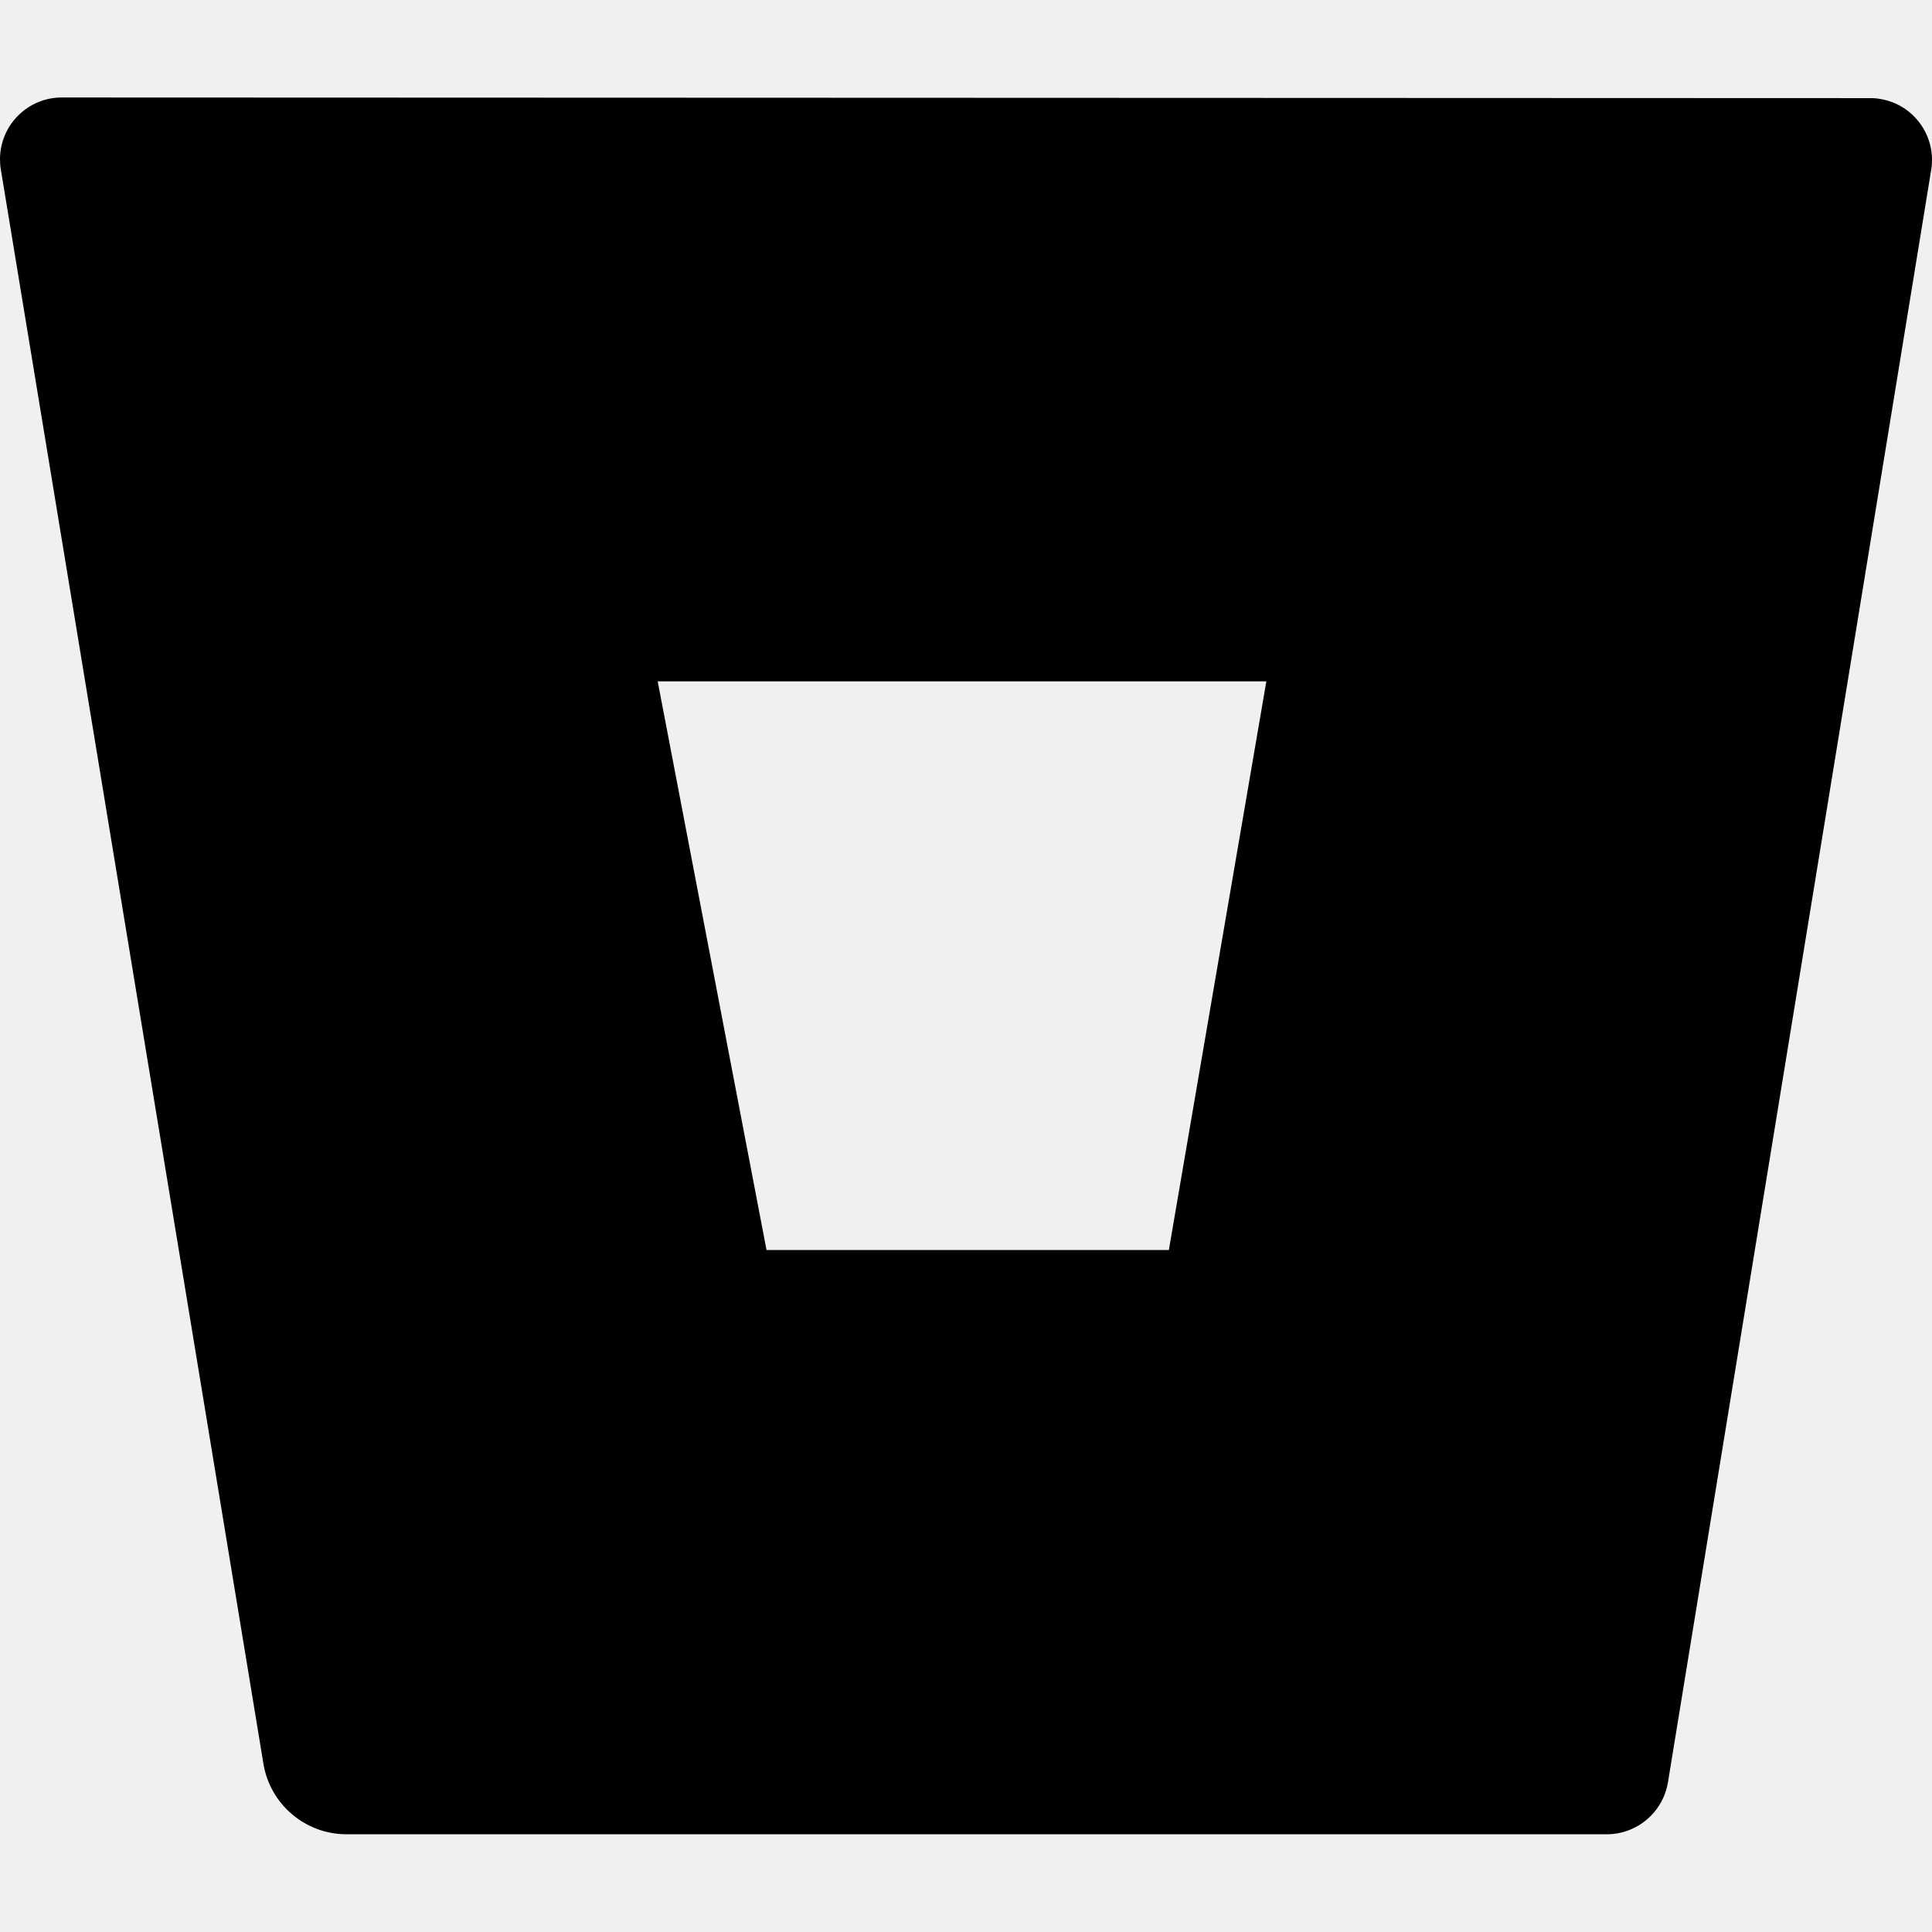
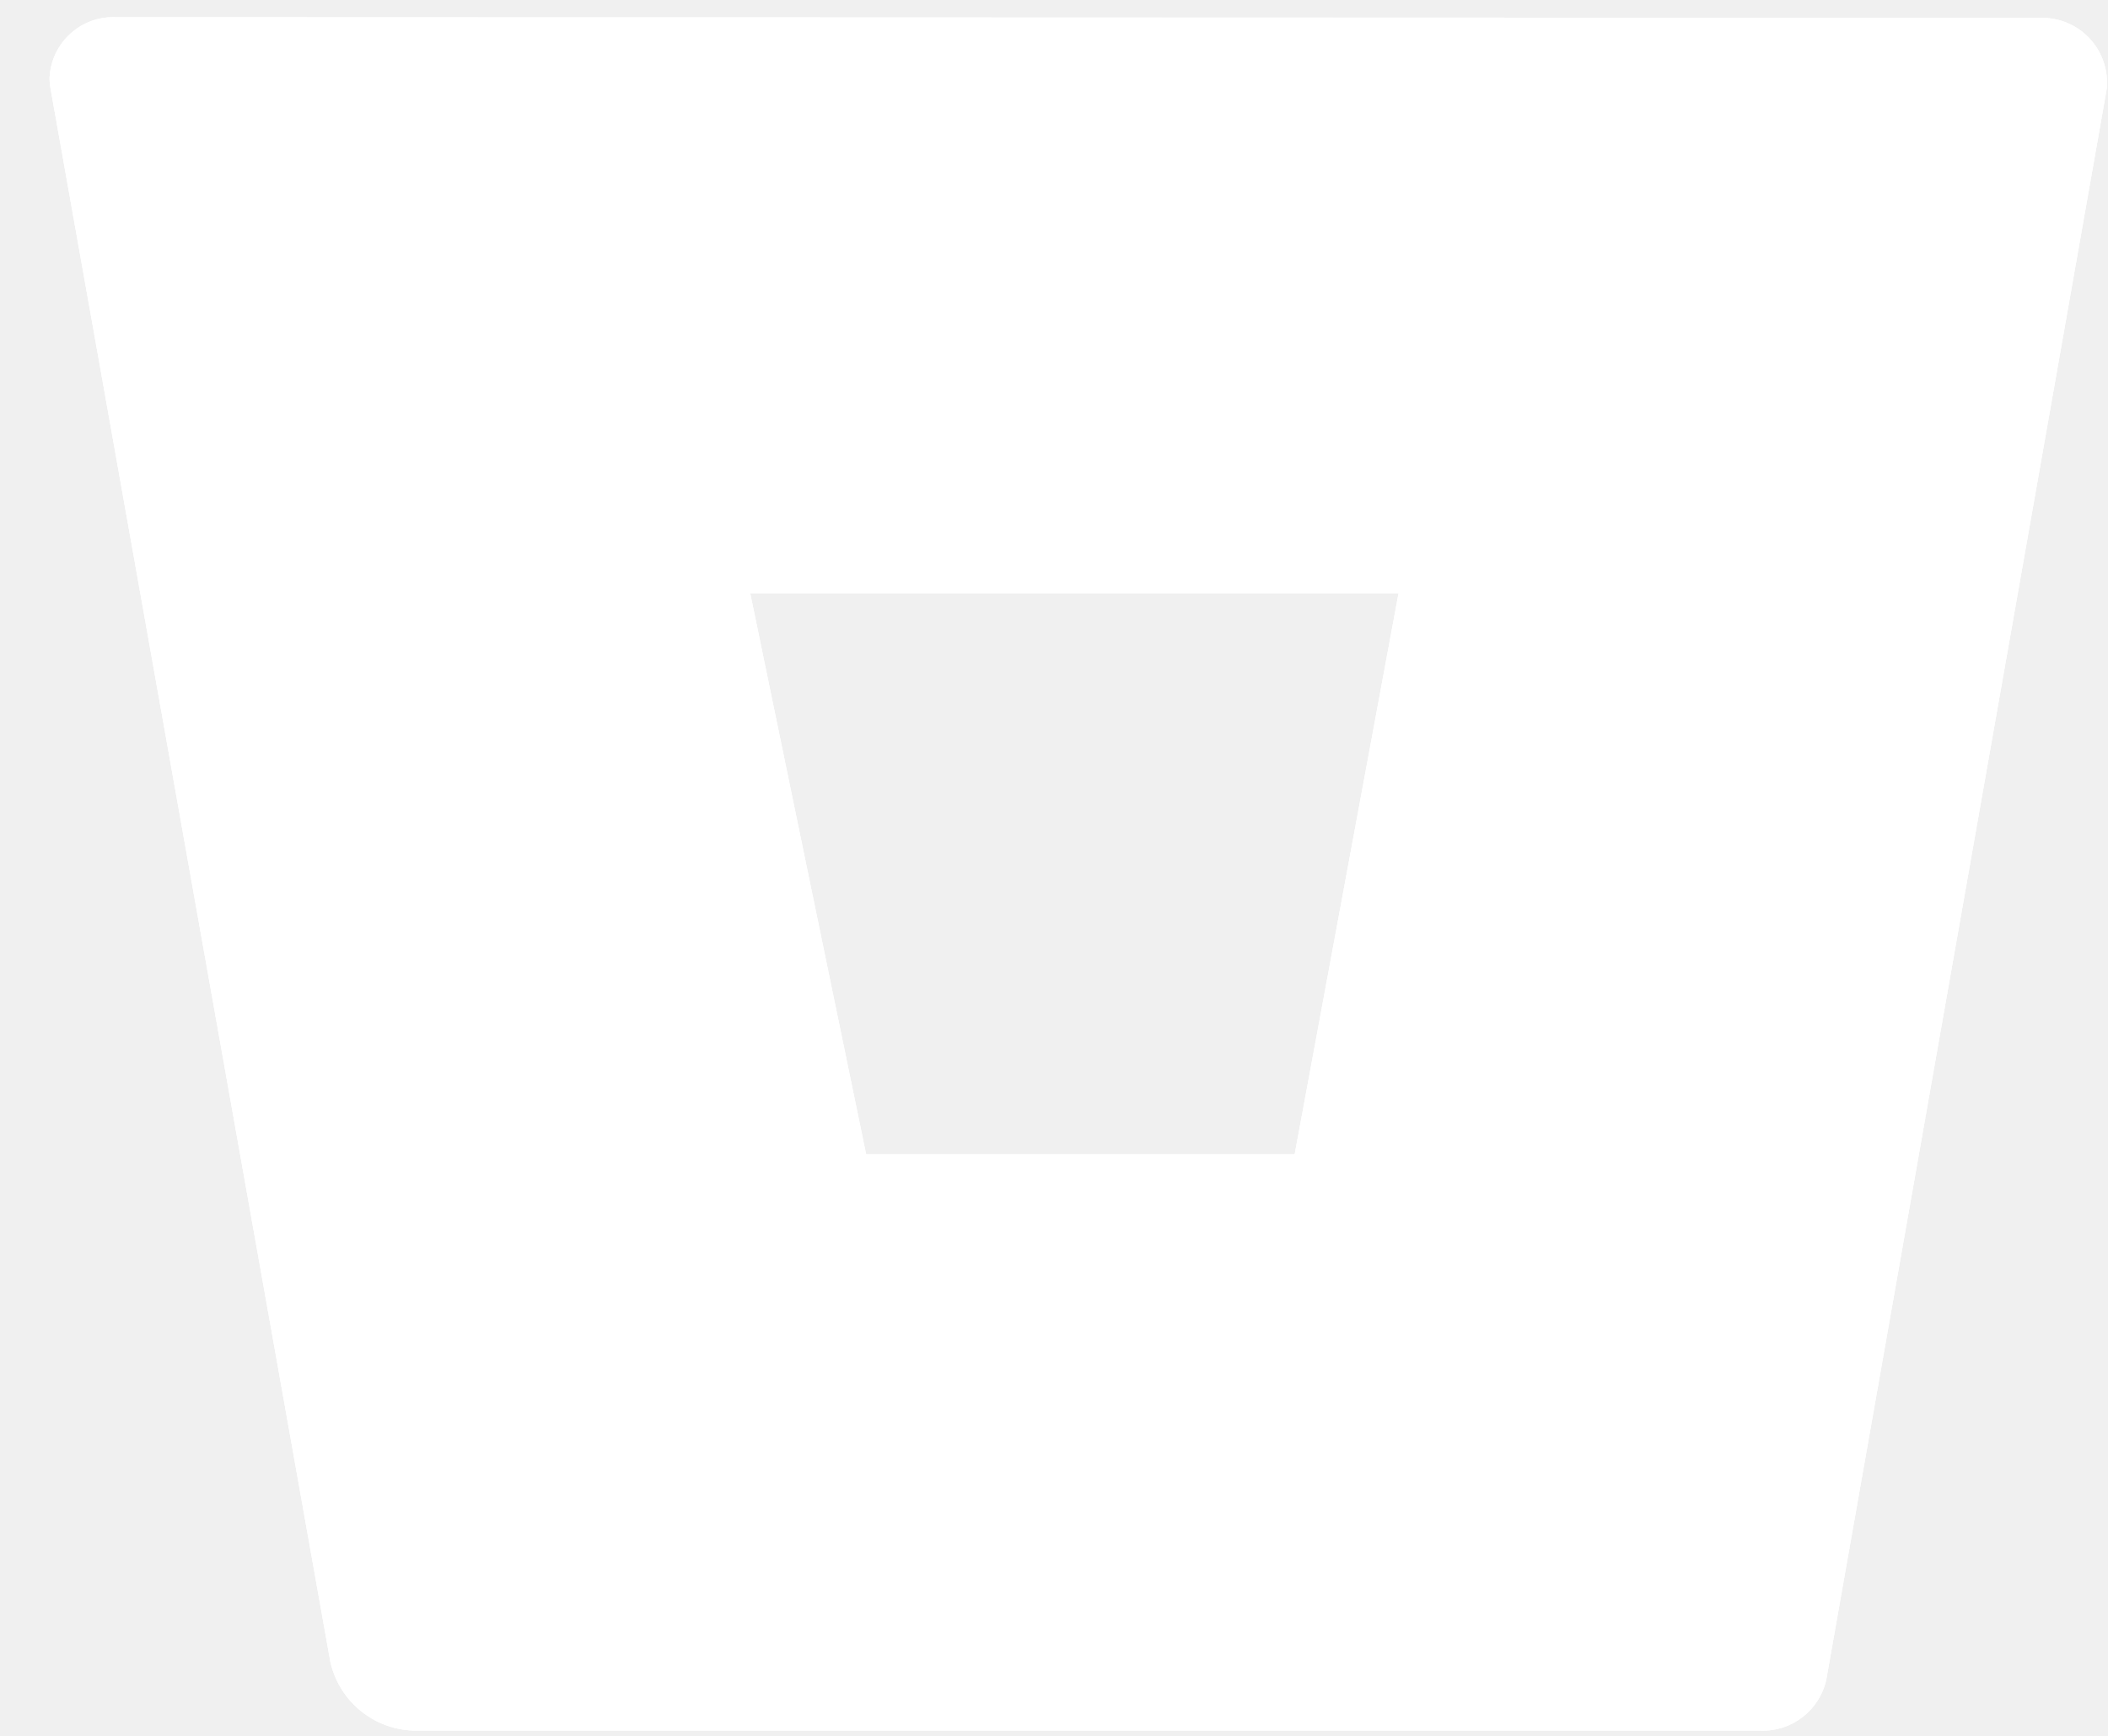
- <svg xmlns="http://www.w3.org/2000/svg" role="img" viewBox="0 0 24 24">
-   <path d="M.778 1.211c-.424-.006-.772.334-.778.758 0 .045.002.09.01.134l3.263 19.811c.084.499.515.867 1.022.872H19.95c.382.004.708-.271.77-.646l3.27-20.03c.068-.418-.216-.813-.635-.881-.045-.008-.089-.011-.133-.01L.778 1.211zM14.52 15.528H9.522L8.17 8.464h7.561l-1.211 7.064z" />
+ <svg xmlns="http://www.w3.org/2000/svg" width="170" height="140" viewBox="0 0 170 140">
+   <defs>
+     <clipPath id="b">
+       <rect width="170" height="140" />
+     </clipPath>
+   </defs>
+   <g id="a" clip-path="url(#b)">
+     <path d="M5.38,1.211A5.14,5.14,0,0,0,0,6.066a4.45,4.45,0,0,0,.069.858L22.634,133.811A7.1,7.1,0,0,0,29.7,139.4h108.26a5.24,5.24,0,0,0,5.325-4.138L165.9,6.969a5.235,5.235,0,0,0-5.311-5.707Zm95.031,91.7H65.848L56.5,47.666h52.287Z" transform="translate(4 0.178)" fill="#fff" opacity="0.75" />
+     <path d="M5.38,1.211A5.14,5.14,0,0,0,0,6.066a4.45,4.45,0,0,0,.069.858L22.634,133.811A7.1,7.1,0,0,0,29.7,139.4h108.26a5.24,5.24,0,0,0,5.325-4.138L165.9,6.969a5.235,5.235,0,0,0-5.311-5.707Zm95.031,91.7H65.848L56.5,47.666h52.287Z" transform="translate(4 0.178)" fill="#fff" opacity="0.75" />
+     <path d="M5.38,1.211A5.14,5.14,0,0,0,0,6.066a4.45,4.45,0,0,0,.069.858L22.634,133.811A7.1,7.1,0,0,0,29.7,139.4h108.26a5.24,5.24,0,0,0,5.325-4.138L165.9,6.969a5.235,5.235,0,0,0-5.311-5.707Zm95.031,91.7H65.848L56.5,47.666h52.287Z" transform="translate(4 0.178)" fill="#fff" />
+   </g>
</svg>
